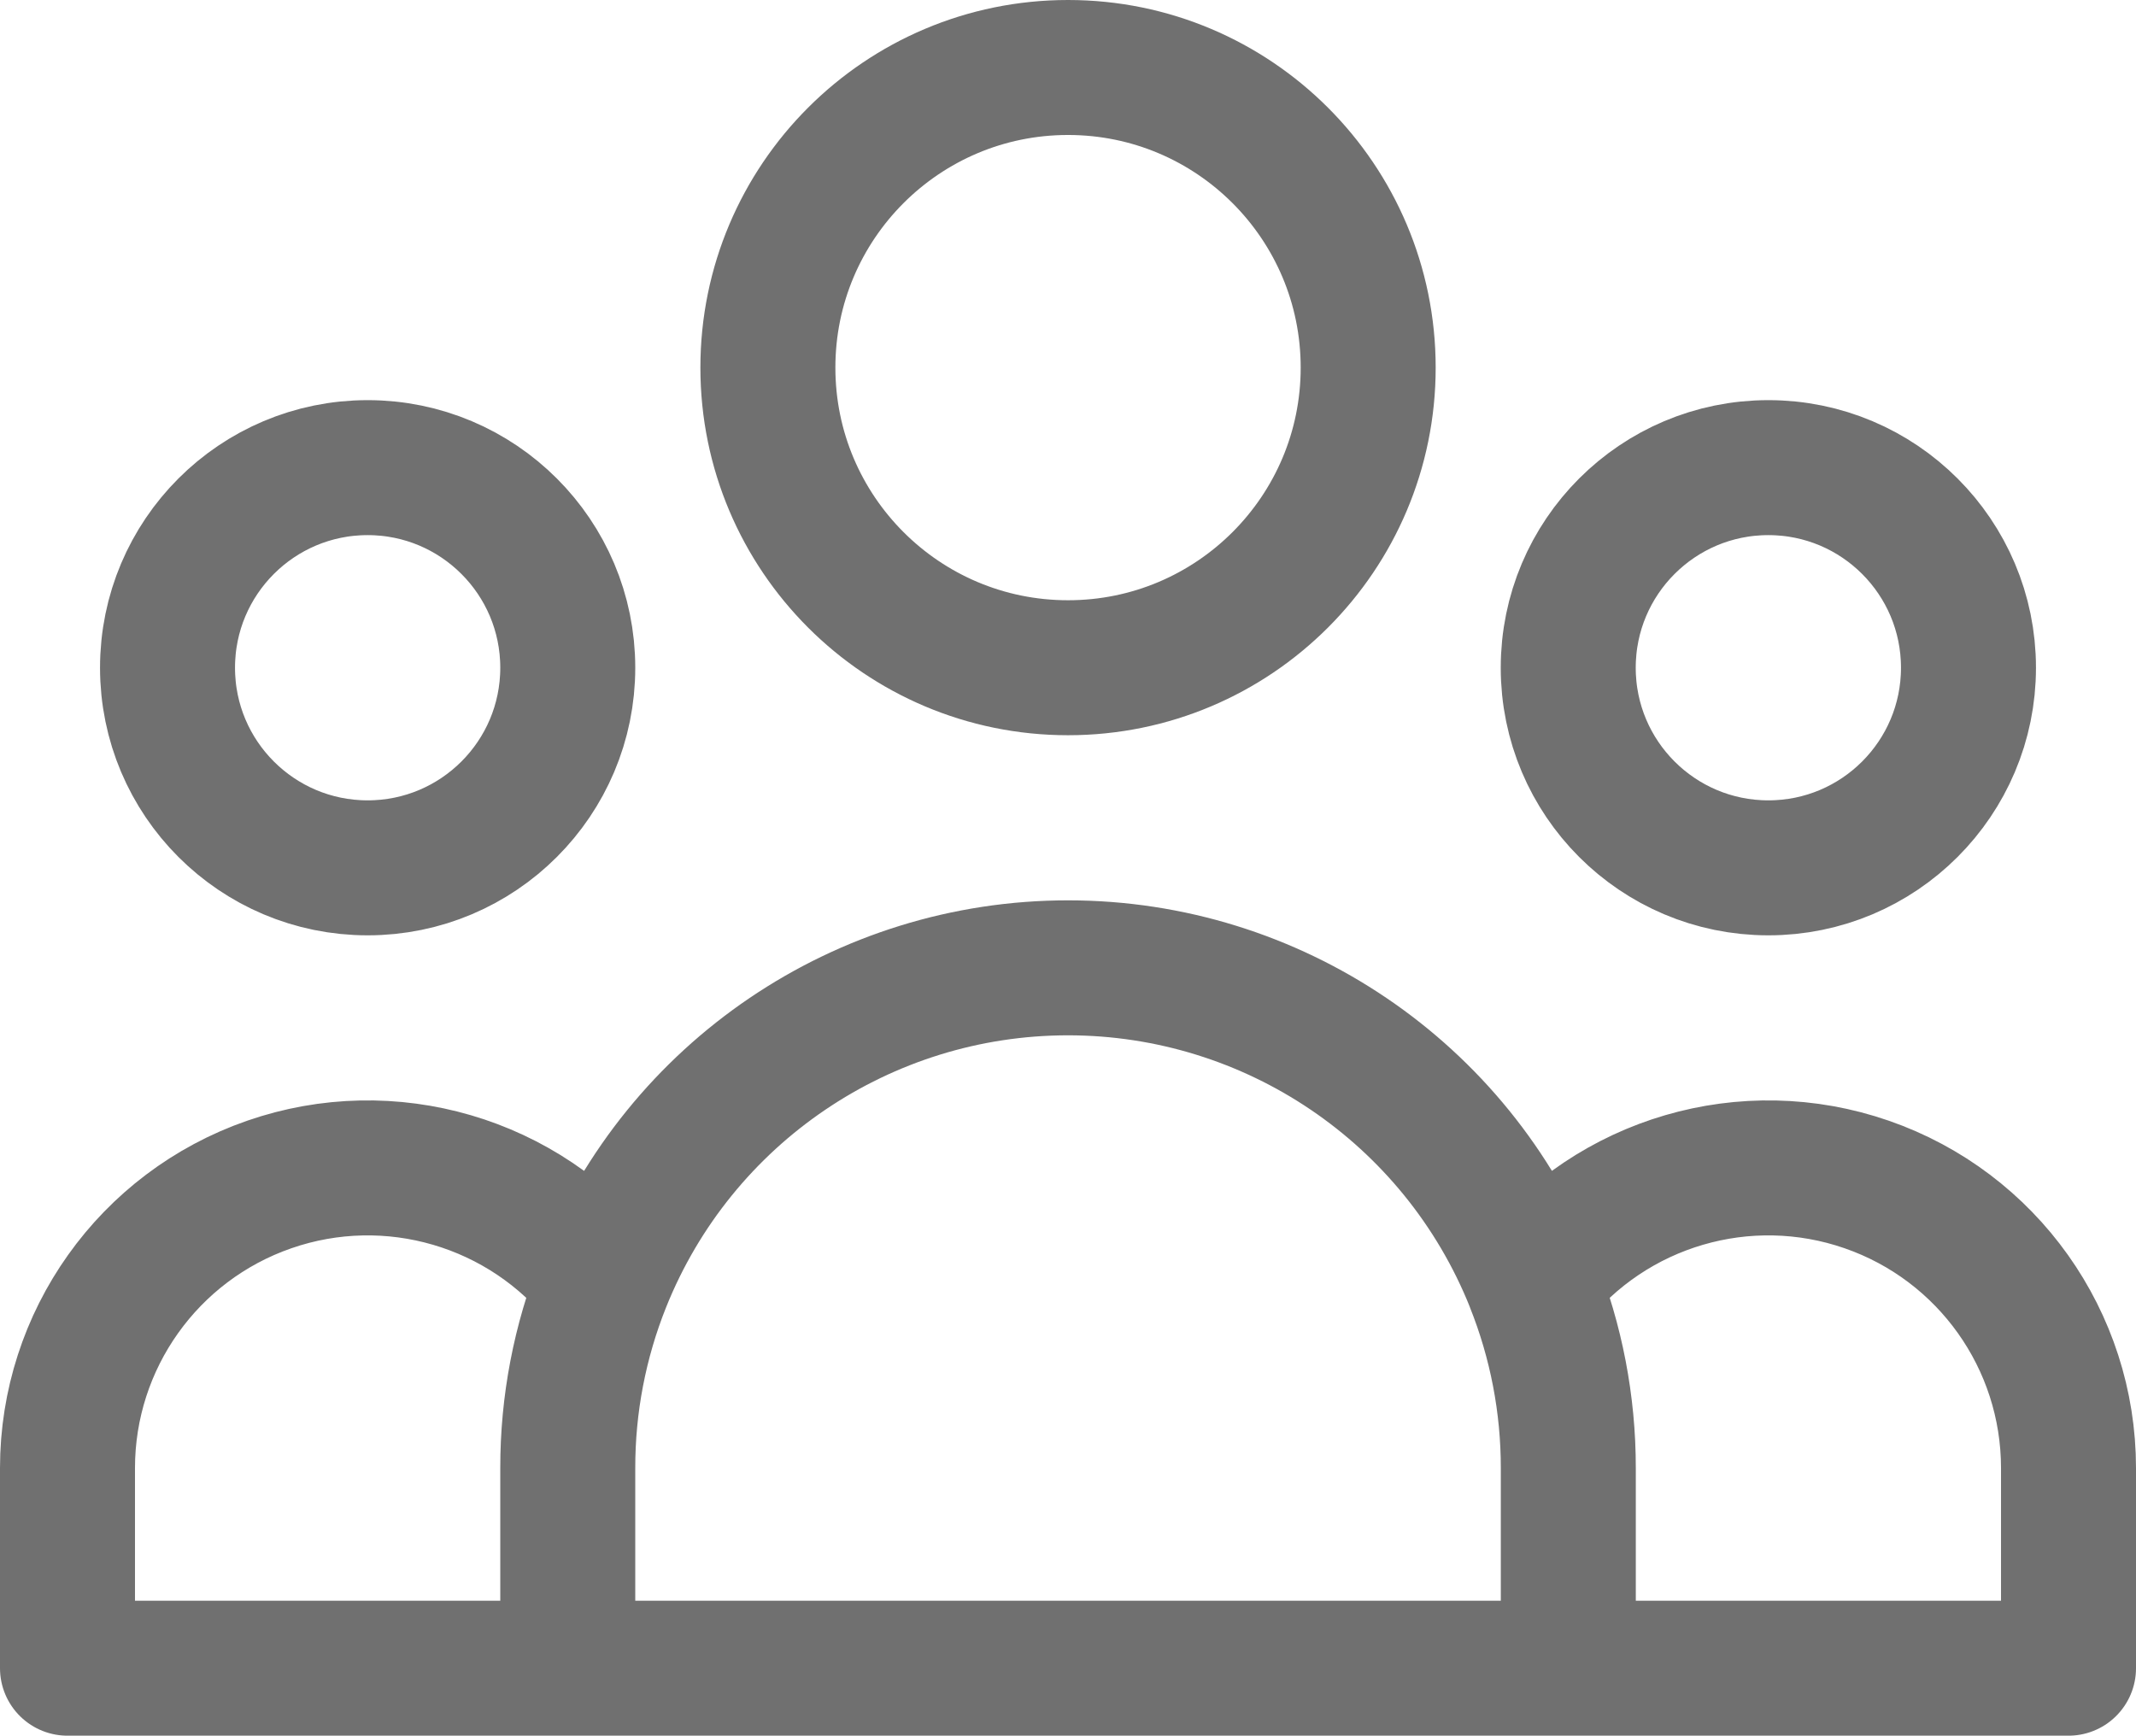
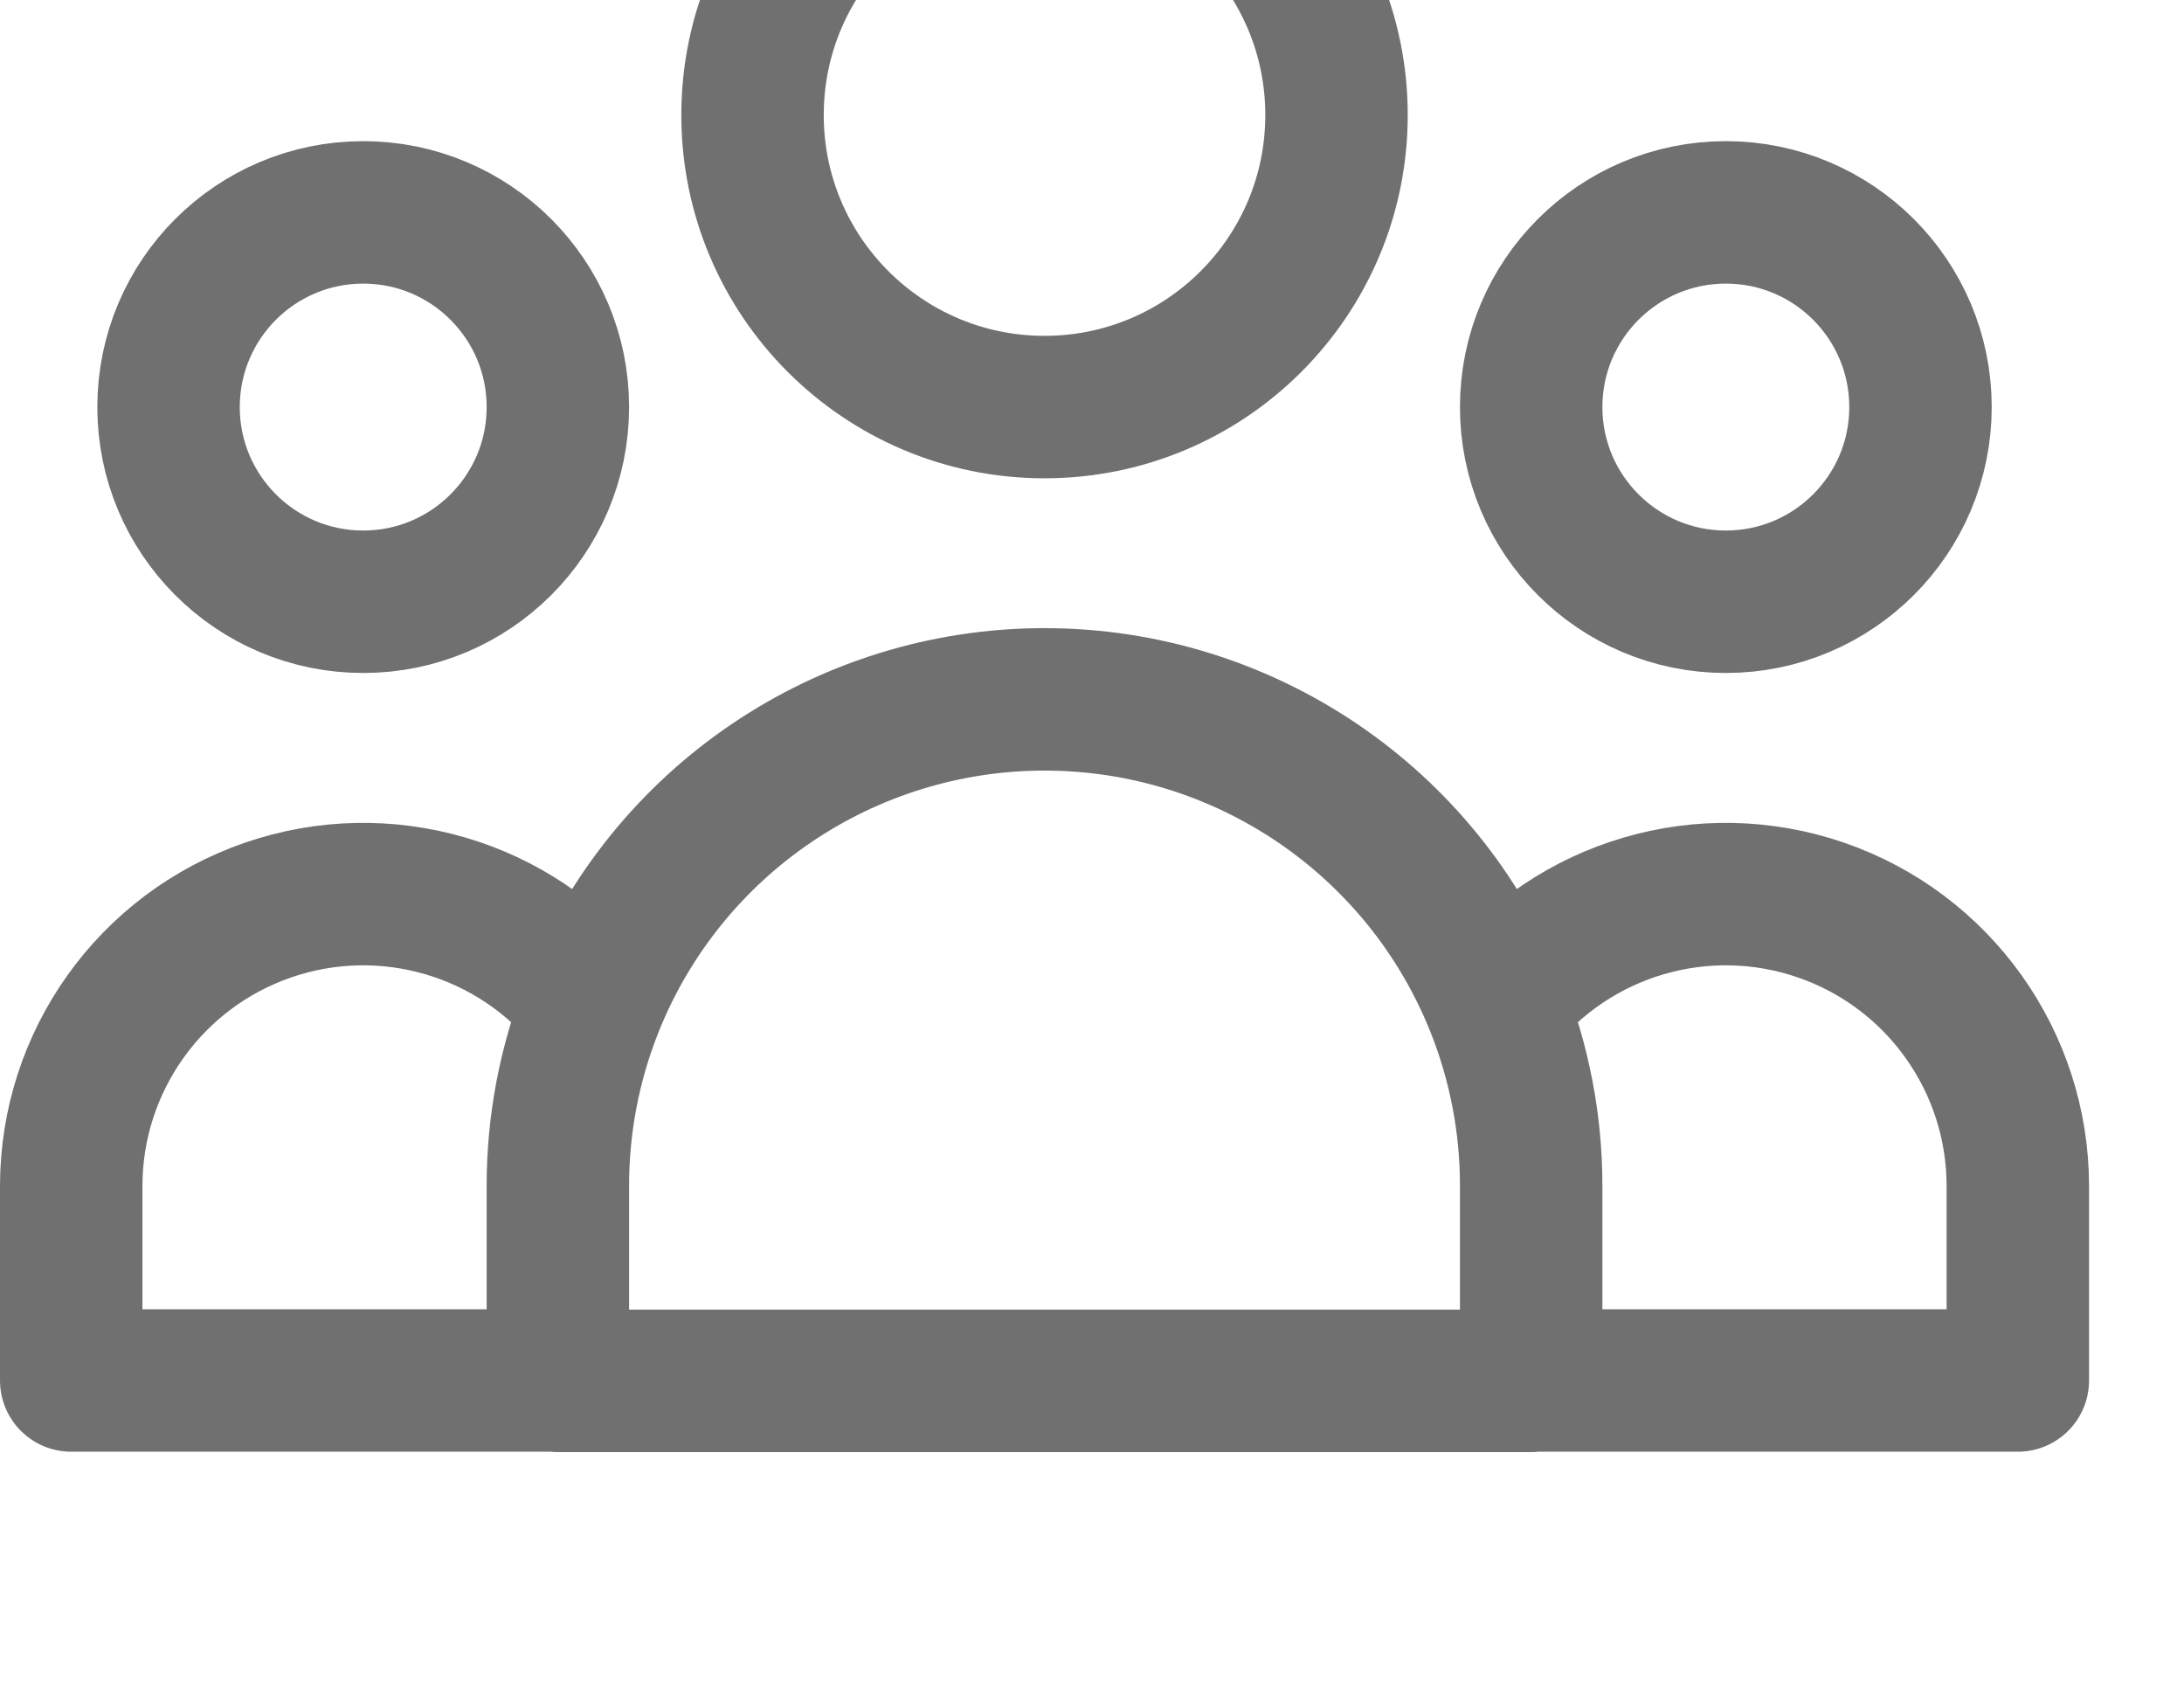
- <svg xmlns="http://www.w3.org/2000/svg" width="31.647" height="25.718" viewBox="0 0 31.647 25.718">
-   <path id="md-user-group" d="M24.235,27.718h7.412V24.753A4.447,4.447,0,0,0,23.707,22m.528,5.718H9.412m14.824,0V24.753A7.392,7.392,0,0,0,23.707,22m-14.3,5.718H2V24.753A4.447,4.447,0,0,1,9.94,22m-.528,5.718V24.753A7.391,7.391,0,0,1,9.94,22m0,0a7.415,7.415,0,0,1,13.768,0M21.271,8.447A4.447,4.447,0,1,1,16.824,4,4.447,4.447,0,0,1,21.271,8.447Zm8.894,4.447A2.965,2.965,0,1,1,27.2,9.929,2.965,2.965,0,0,1,30.165,12.894Zm-20.753,0A2.965,2.965,0,1,1,6.447,9.929,2.965,2.965,0,0,1,9.412,12.894Z" transform="translate(-1 -3)" fill="none" stroke="#707070" stroke-linecap="round" stroke-linejoin="round" stroke-width="2" />
+ <svg xmlns="http://www.w3.org/2000/svg" width="22" height="17" viewBox="0 3 23 17">
+   <path id="md-user-group" d="M17.375,20.4H22.5V18.35a3.075,3.075,0,0,0-5.49-1.9m.365,3.954H7.125m10.25,0V18.35a5.111,5.111,0,0,0-.365-1.9M7.125,20.4H2V18.35a3.075,3.075,0,0,1,5.49-1.9M7.125,20.4V18.35a5.111,5.111,0,0,1,.365-1.9m0,0a5.127,5.127,0,0,1,9.52,0M15.325,7.075A3.075,3.075,0,1,1,12.25,4,3.075,3.075,0,0,1,15.325,7.075Zm6.15,3.075a2.05,2.05,0,1,1-2.05-2.05A2.05,2.05,0,0,1,21.475,10.15Zm-14.35,0A2.05,2.05,0,1,1,5.075,8.1,2.05,2.05,0,0,1,7.125,10.15Z" transform="translate(-1.25 -3.25)" fill="none" stroke="#707070" stroke-linecap="round" stroke-linejoin="round" stroke-width="1.5" />
</svg>
